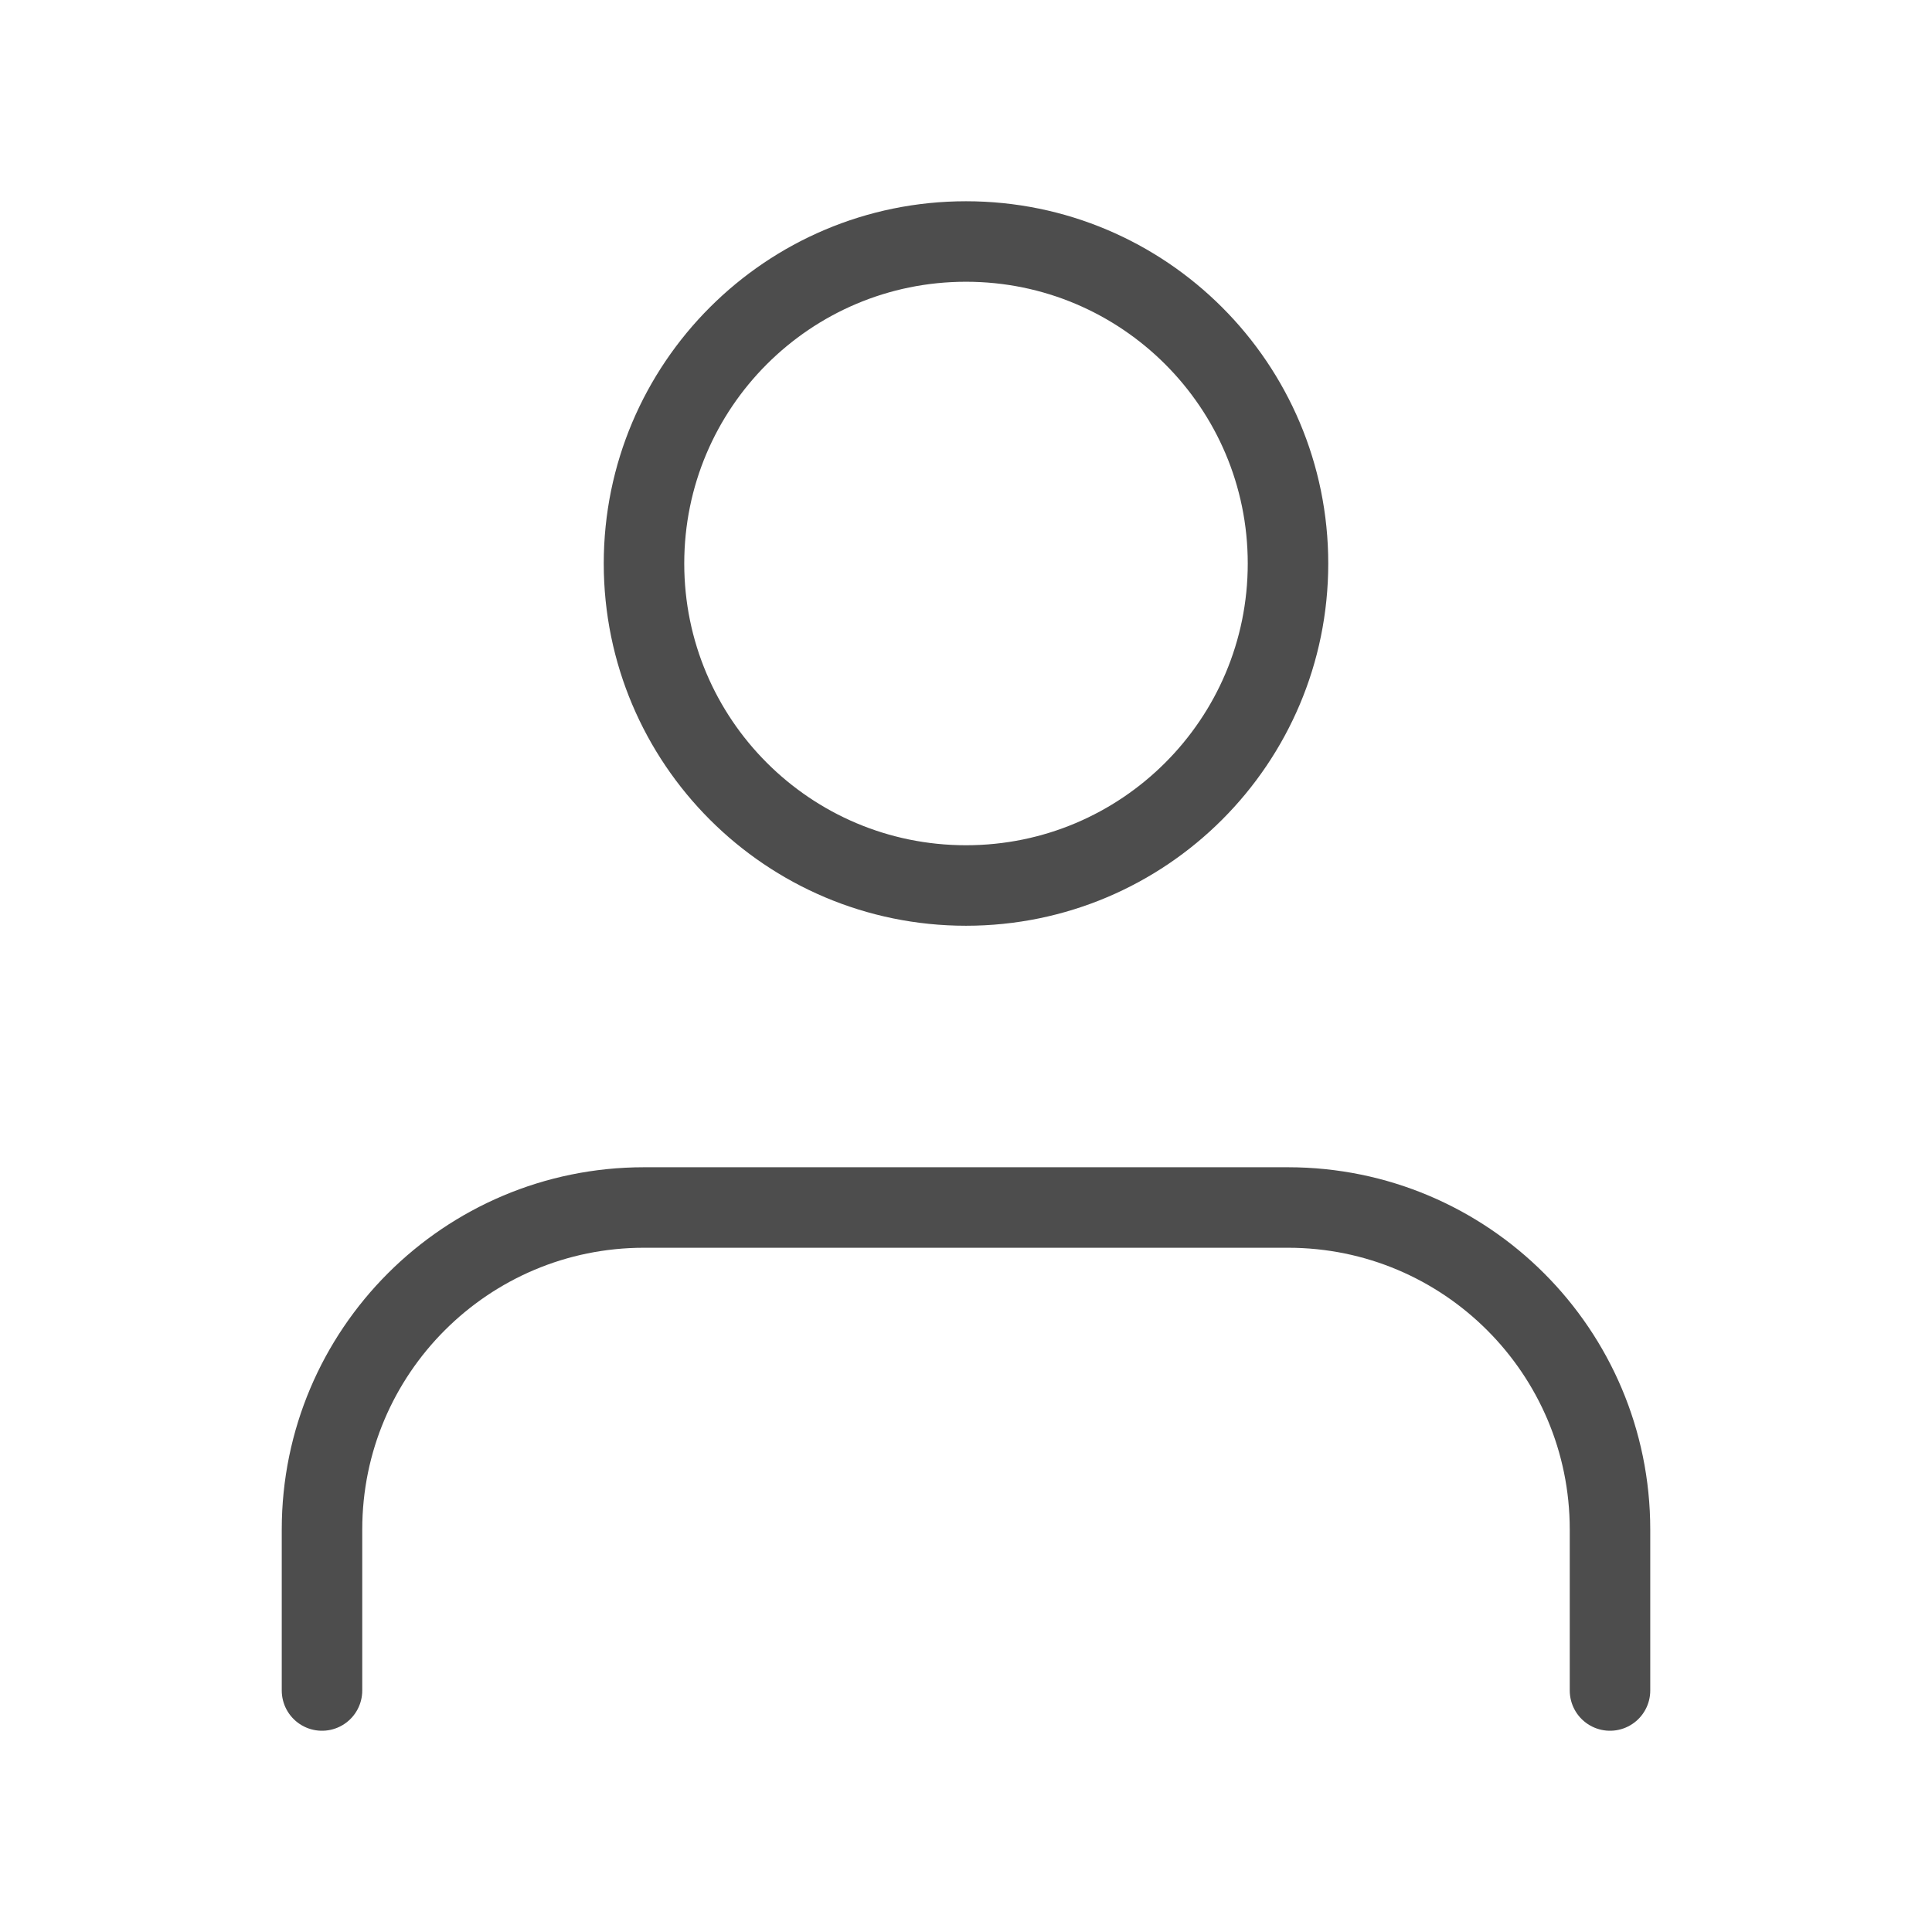
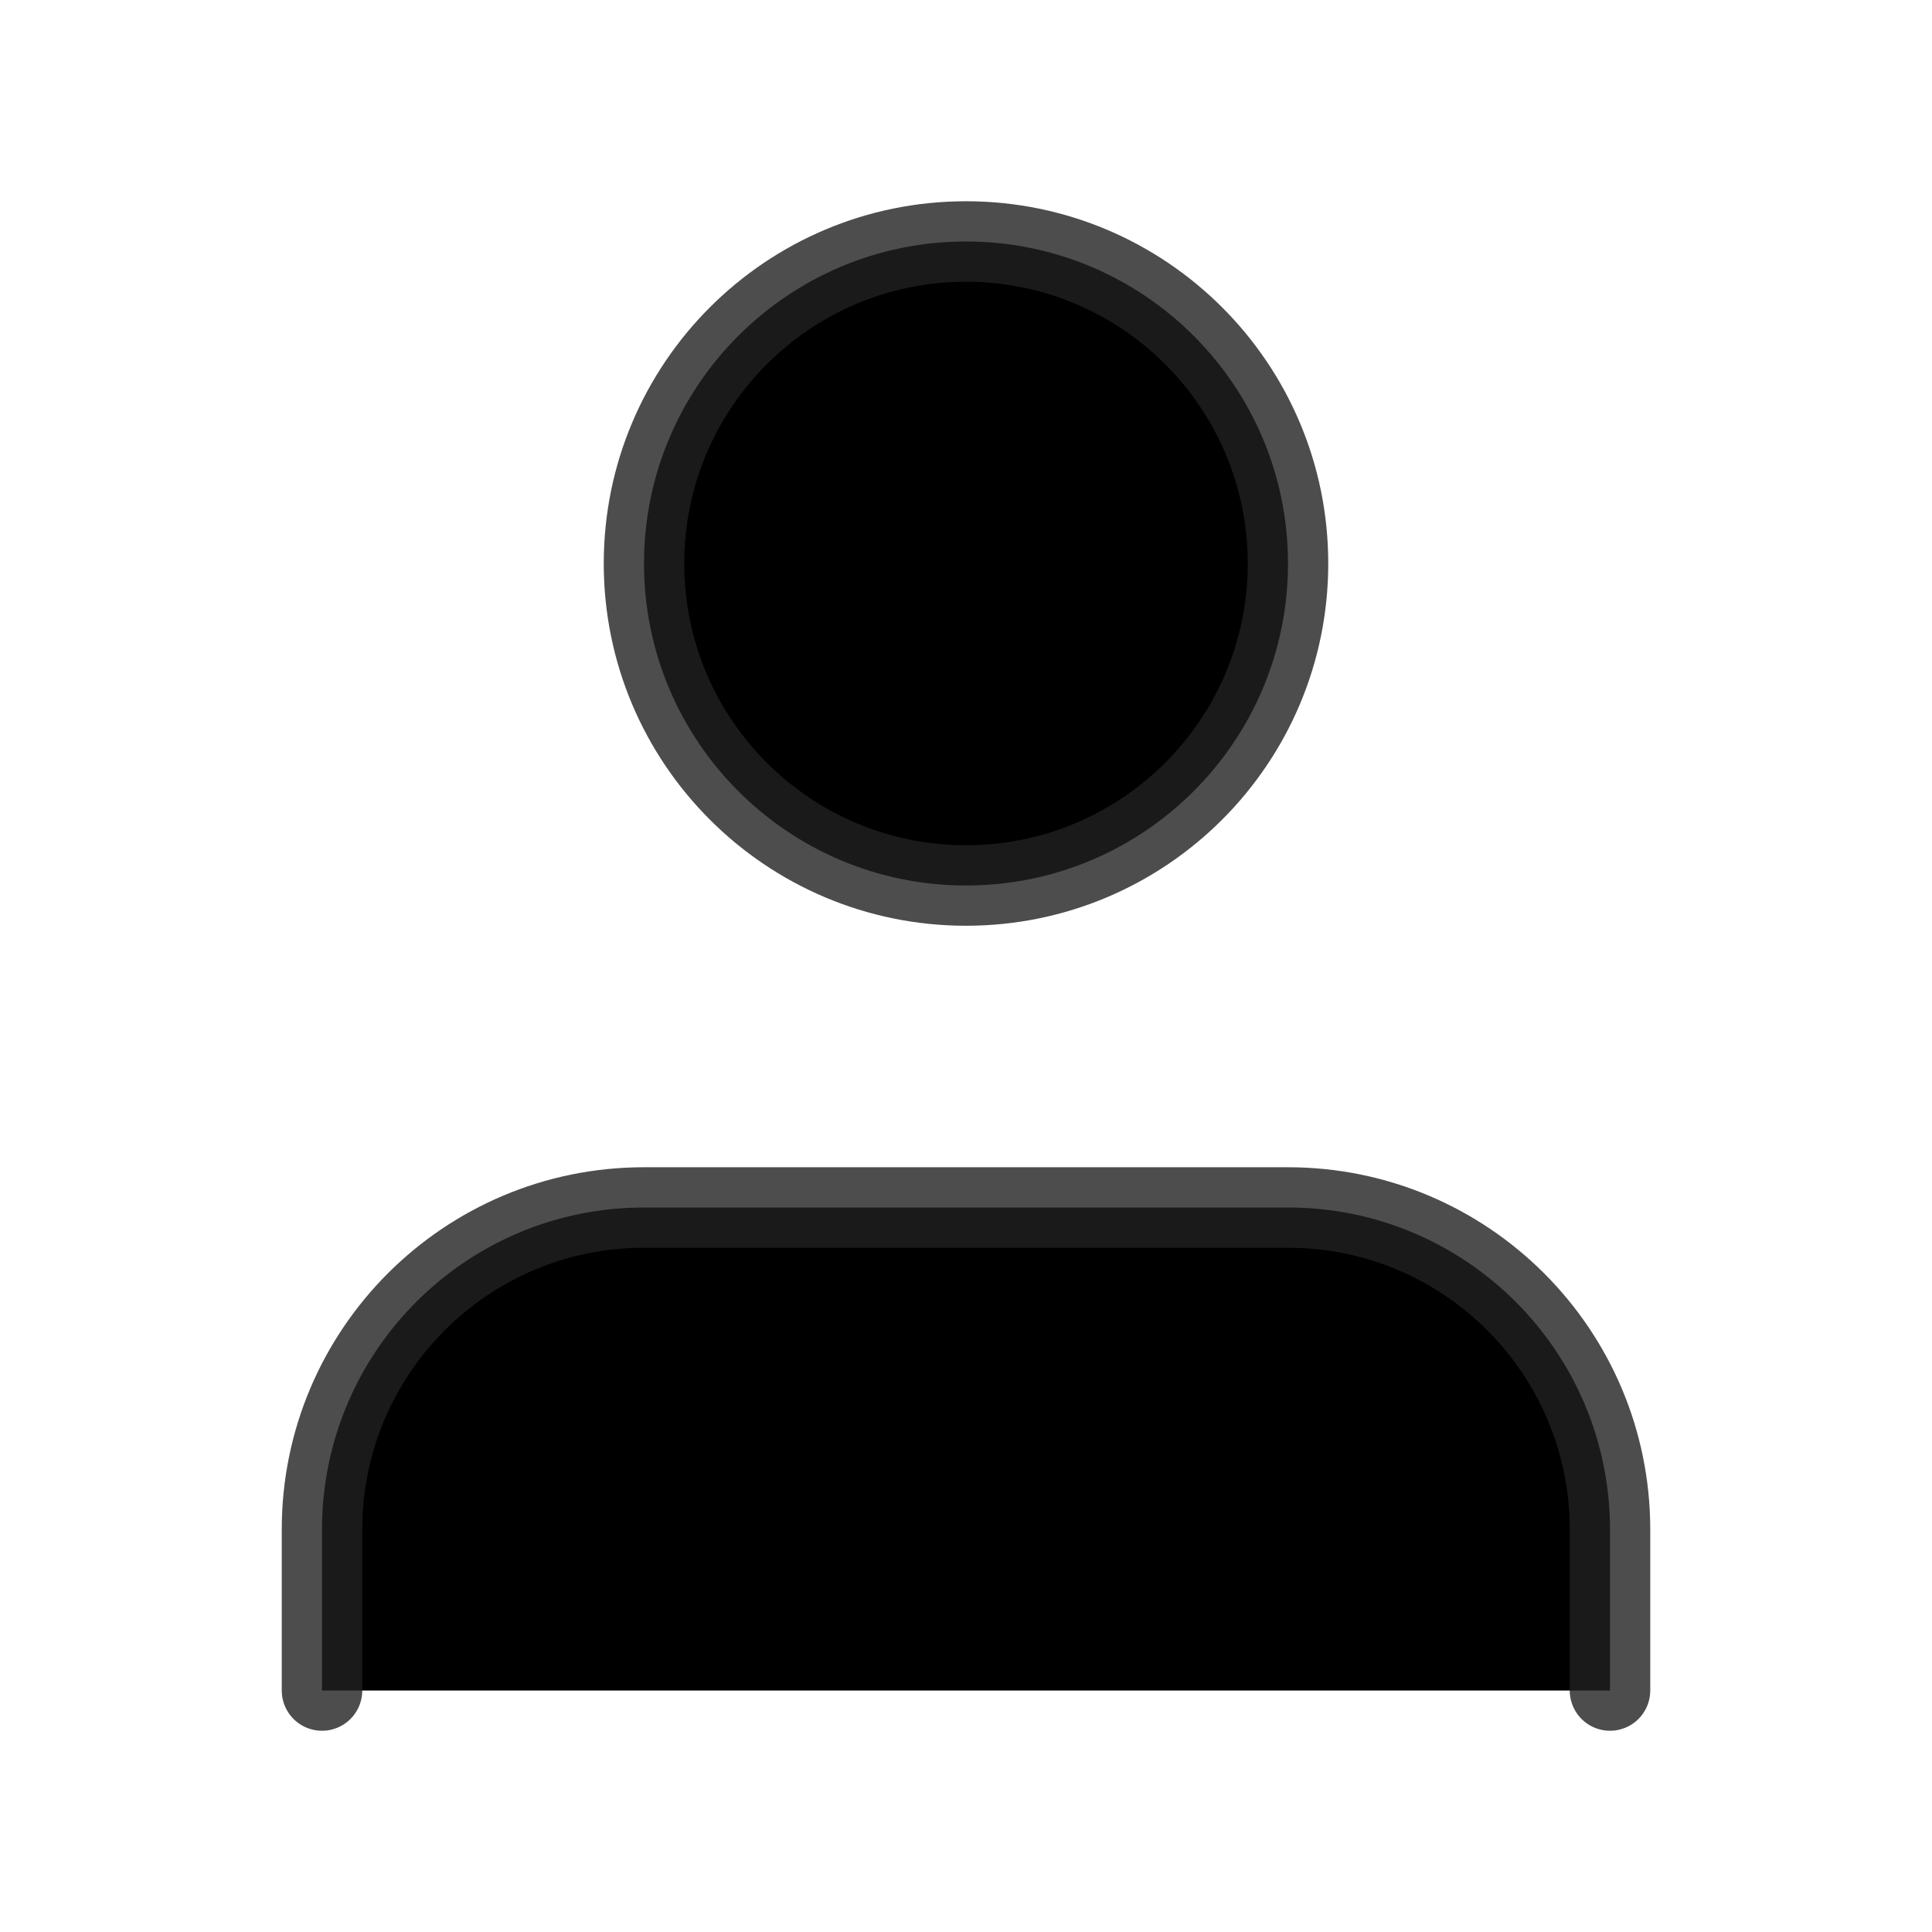
- <svg xmlns="http://www.w3.org/2000/svg" width="24" height="24" viewBox="0 0 24 24" fill="none">
+ <svg xmlns="http://www.w3.org/2000/svg" viewBox="0 0 24 24">
  <path d="M20 21V19C20 16.791 18.209 15 16 15H8C5.791 15 4 16.791 4 19V21" stroke="#212121" stroke-opacity="0.8" stroke-linecap="round" stroke-linejoin="round" />
  <path fill-rule="evenodd" clip-rule="evenodd" d="M12 11C14.209 11 16 9.209 16 7C16 4.791 14.209 3 12 3C9.791 3 8 4.791 8 7C8 9.209 9.791 11 12 11Z" stroke="#212121" stroke-opacity="0.8" stroke-linecap="round" stroke-linejoin="round" />
</svg>
